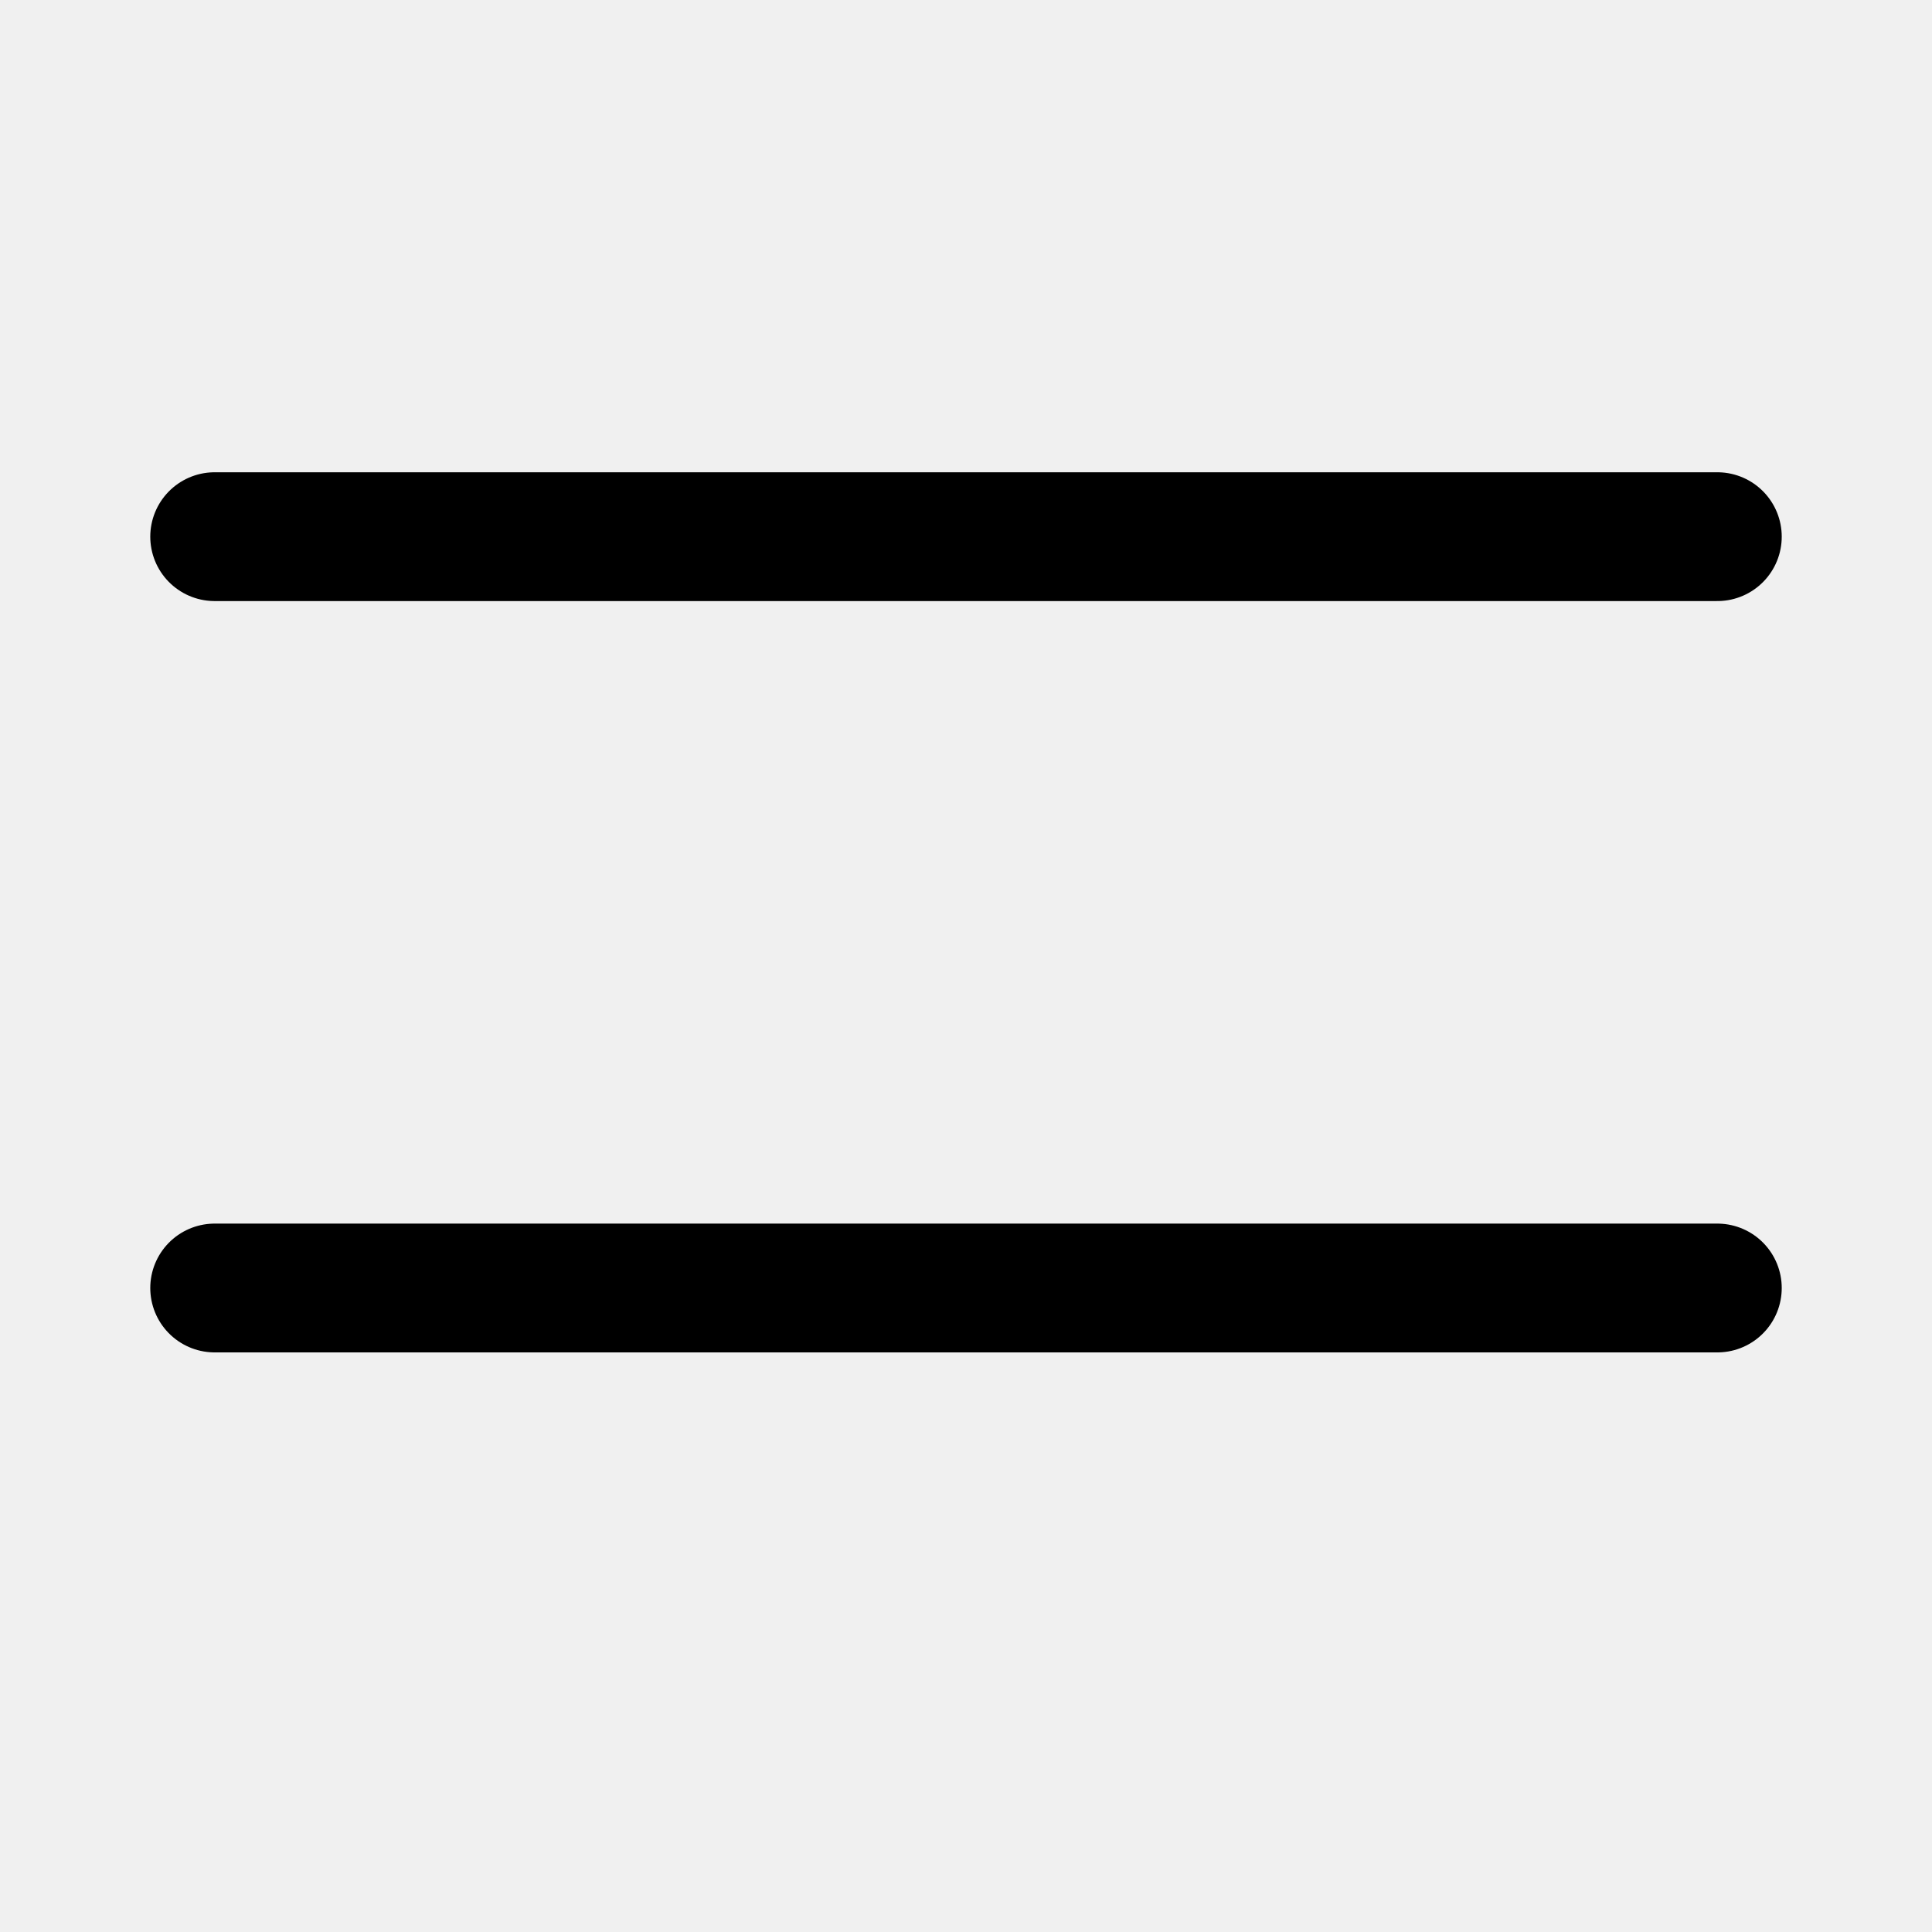
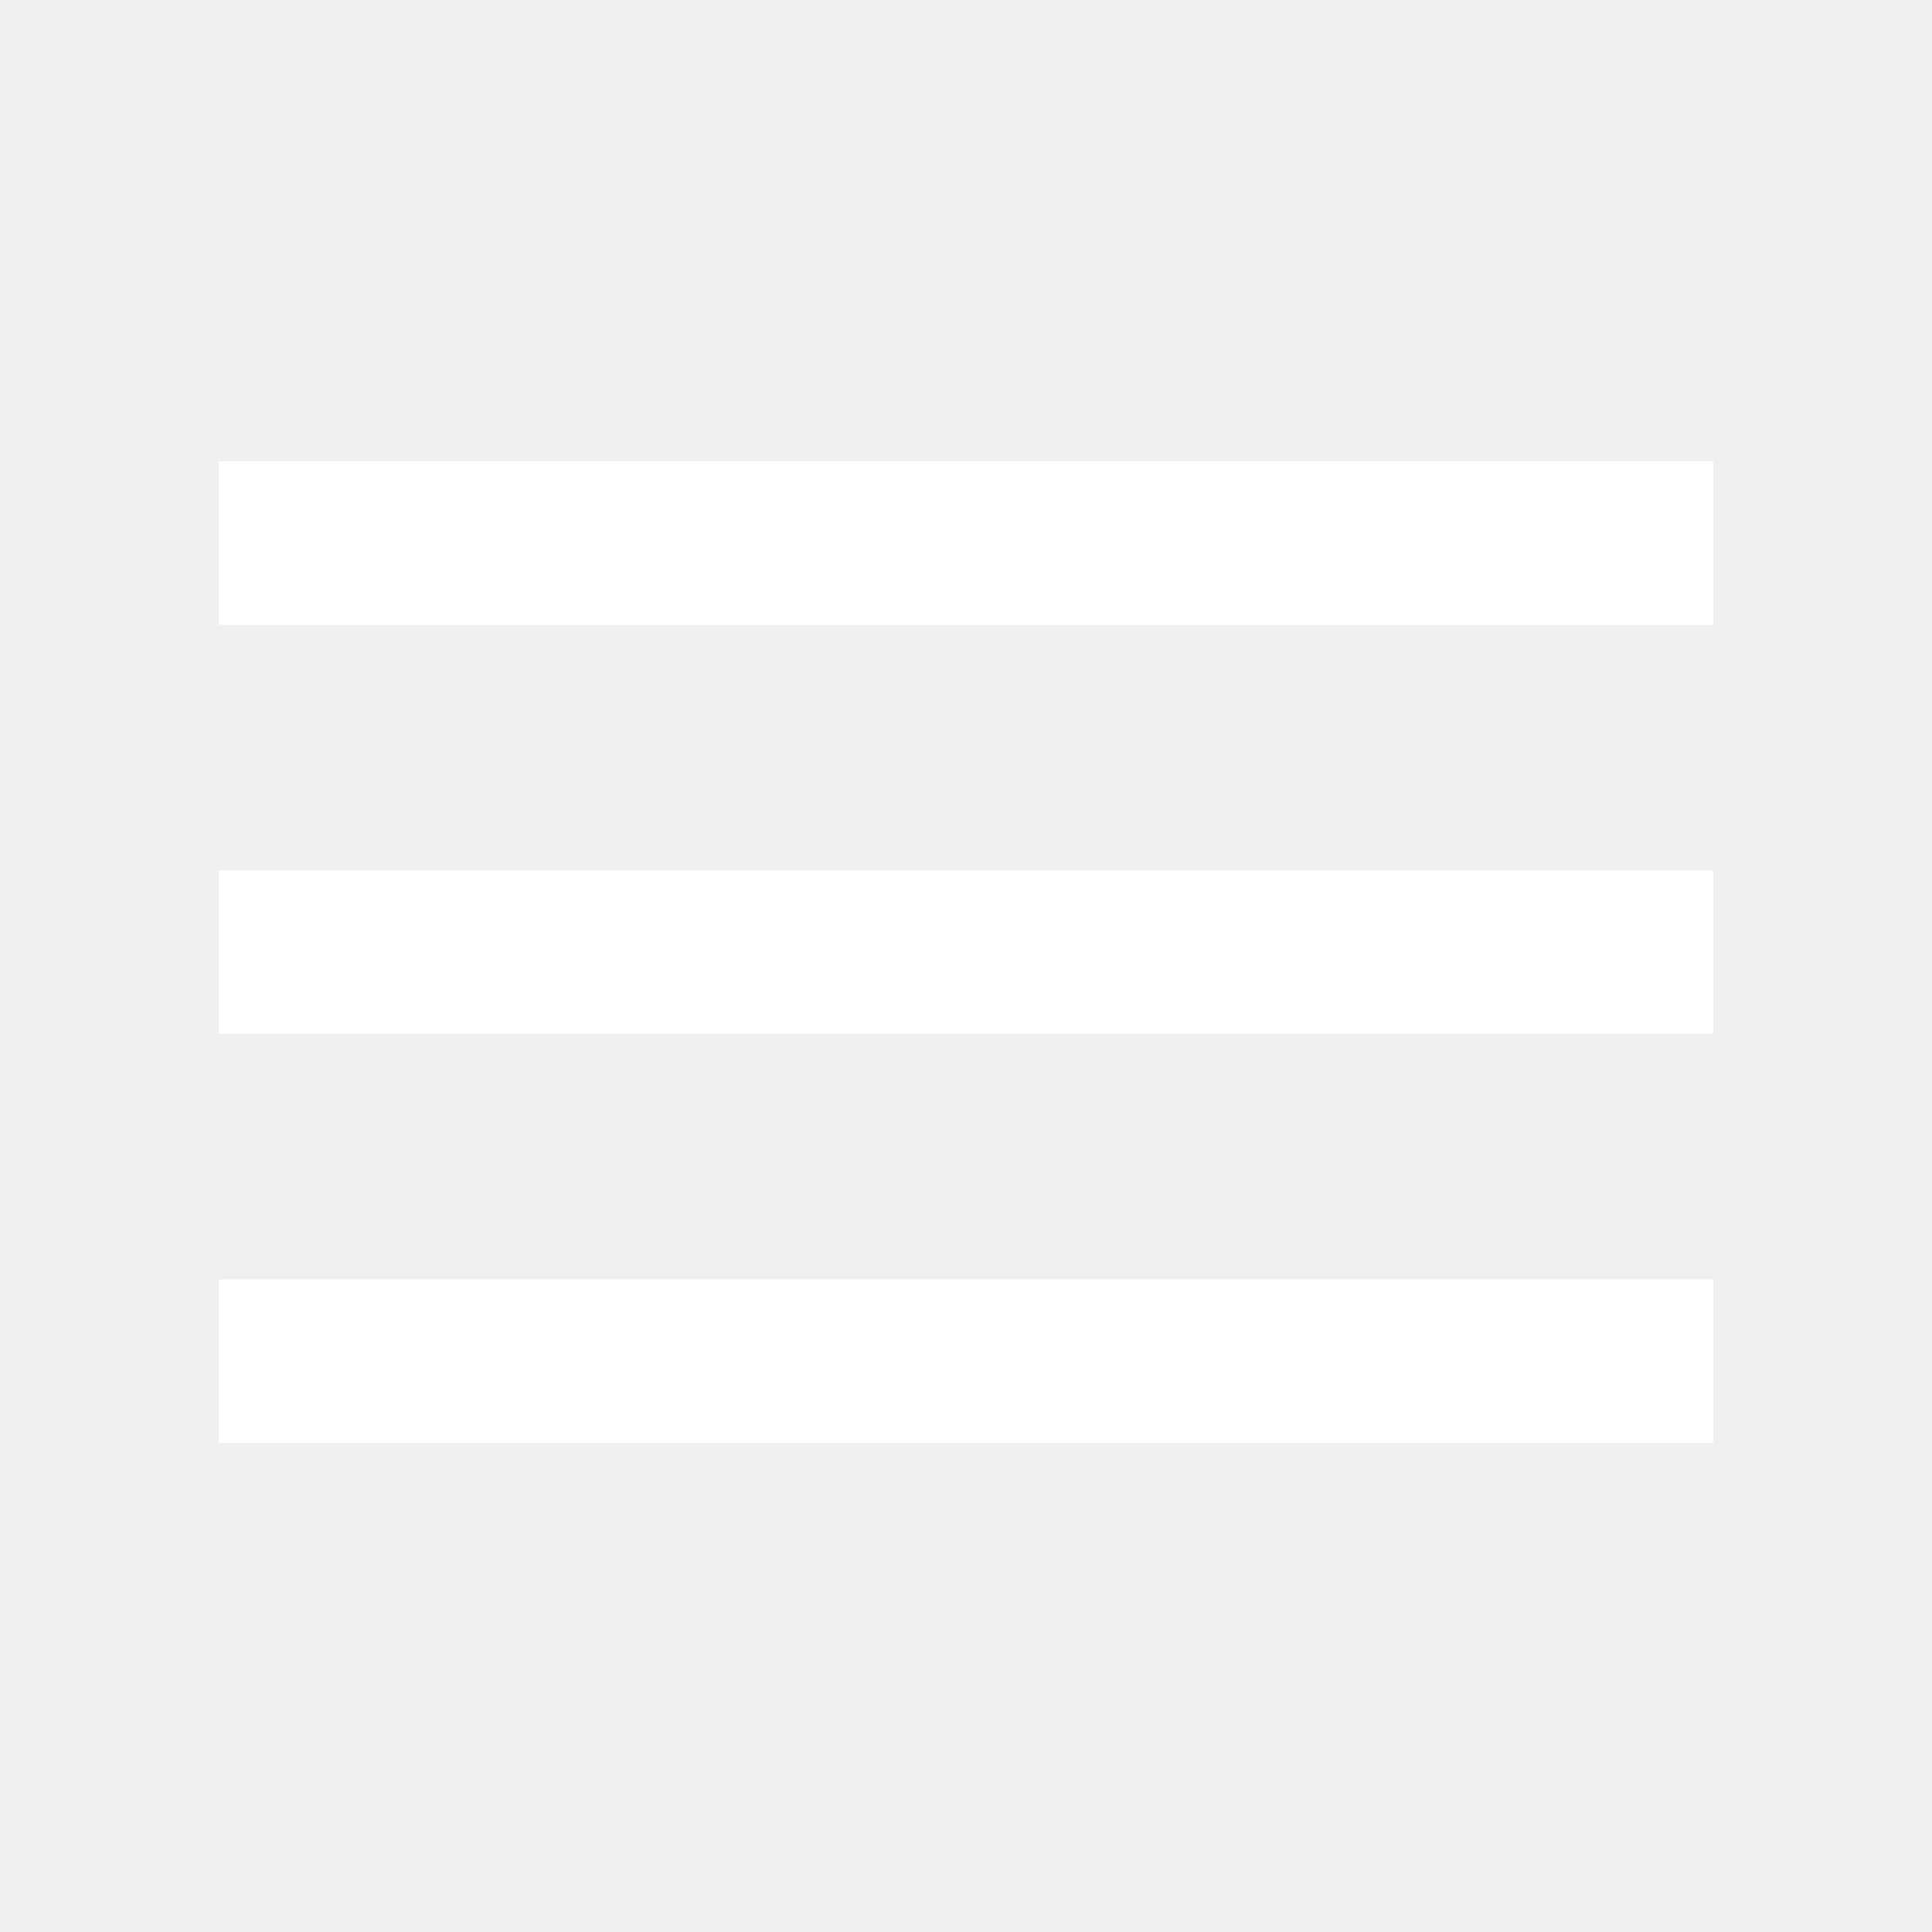
- <svg xmlns="http://www.w3.org/2000/svg" width="18" height="18" viewBox="0 0 18 18">
-   <polyline id="globalnav-menutrigger-bread-bottom" fill="none" stroke="currentColor" stroke-width="1.2" stroke-linecap="round" stroke-linejoin="round" points="2 12, 16 12" class="globalnav-menutrigger-bread globalnav-menutrigger-bread-bottom">
-     <animate id="globalnav-anim-menutrigger-bread-bottom-open" attributeName="points" keyTimes="0;0.5;1" dur="0.24s" begin="indefinite" fill="freeze" calcMode="spline" keySplines="0.42, 0, 1, 1;0, 0, 0.58, 1" values=" 2 12, 16 12; 2 9, 16 9; 3.5 15, 15 3.5" />
-     <animate id="globalnav-anim-menutrigger-bread-bottom-close" attributeName="points" keyTimes="0;0.5;1" dur="0.24s" begin="indefinite" fill="freeze" calcMode="spline" keySplines="0.42, 0, 1, 1;0, 0, 0.58, 1" values=" 3.5 15, 15 3.5; 2 9, 16 9; 2 12, 16 12" />
-   </polyline>
-   <polyline id="globalnav-menutrigger-bread-top" fill="none" stroke="currentColor" stroke-width="1.2" stroke-linecap="round" stroke-linejoin="round" points="2 5, 16 5" class="globalnav-menutrigger-bread globalnav-menutrigger-bread-top">
-     <animate id="globalnav-anim-menutrigger-bread-top-open" attributeName="points" keyTimes="0;0.5;1" dur="0.24s" begin="indefinite" fill="freeze" calcMode="spline" keySplines="0.42, 0, 1, 1;0, 0, 0.58, 1" values=" 2 5, 16 5; 2 9, 16 9; 3.5 3.5, 15 15" />
-     <animate id="globalnav-anim-menutrigger-bread-top-close" attributeName="points" keyTimes="0;0.5;1" dur="0.24s" begin="indefinite" fill="freeze" calcMode="spline" keySplines="0.42, 0, 1, 1;0, 0, 0.58, 1" values=" 3.5 3.5, 15 15; 2 9, 16 9; 2 5, 16 5" />
-   </polyline>
+ <svg xmlns="http://www.w3.org/2000/svg" style="color: white" width="40" zoomAndPan="magnify" viewBox="0 0 30 30" height="40" preserveAspectRatio="xMidYMid meet" version="1.0">
+   <defs>
+     <clipPath id="id1">
+       <path d="M 3.387 7.164 L 26.613 7.164 L 26.613 22.406 L 3.387 22.406 Z M 3.387 7.164 " clip-rule="nonzero" fill="white" />
+     </clipPath>
+   </defs>
+   <g clip-path="url(#id1)">
+     <path fill="white" d="M 3.398 22.406 L 26.602 22.406 L 26.602 19.867 L 3.398 19.867 Z M 3.398 16.055 L 26.602 16.055 L 26.602 13.516 L 3.398 13.516 Z M 3.398 7.164 L 3.398 9.703 L 26.602 9.703 L 26.602 7.164 Z M 3.398 7.164 " fill-opacity="1" fill-rule="nonzero" />
+   </g>
</svg>
